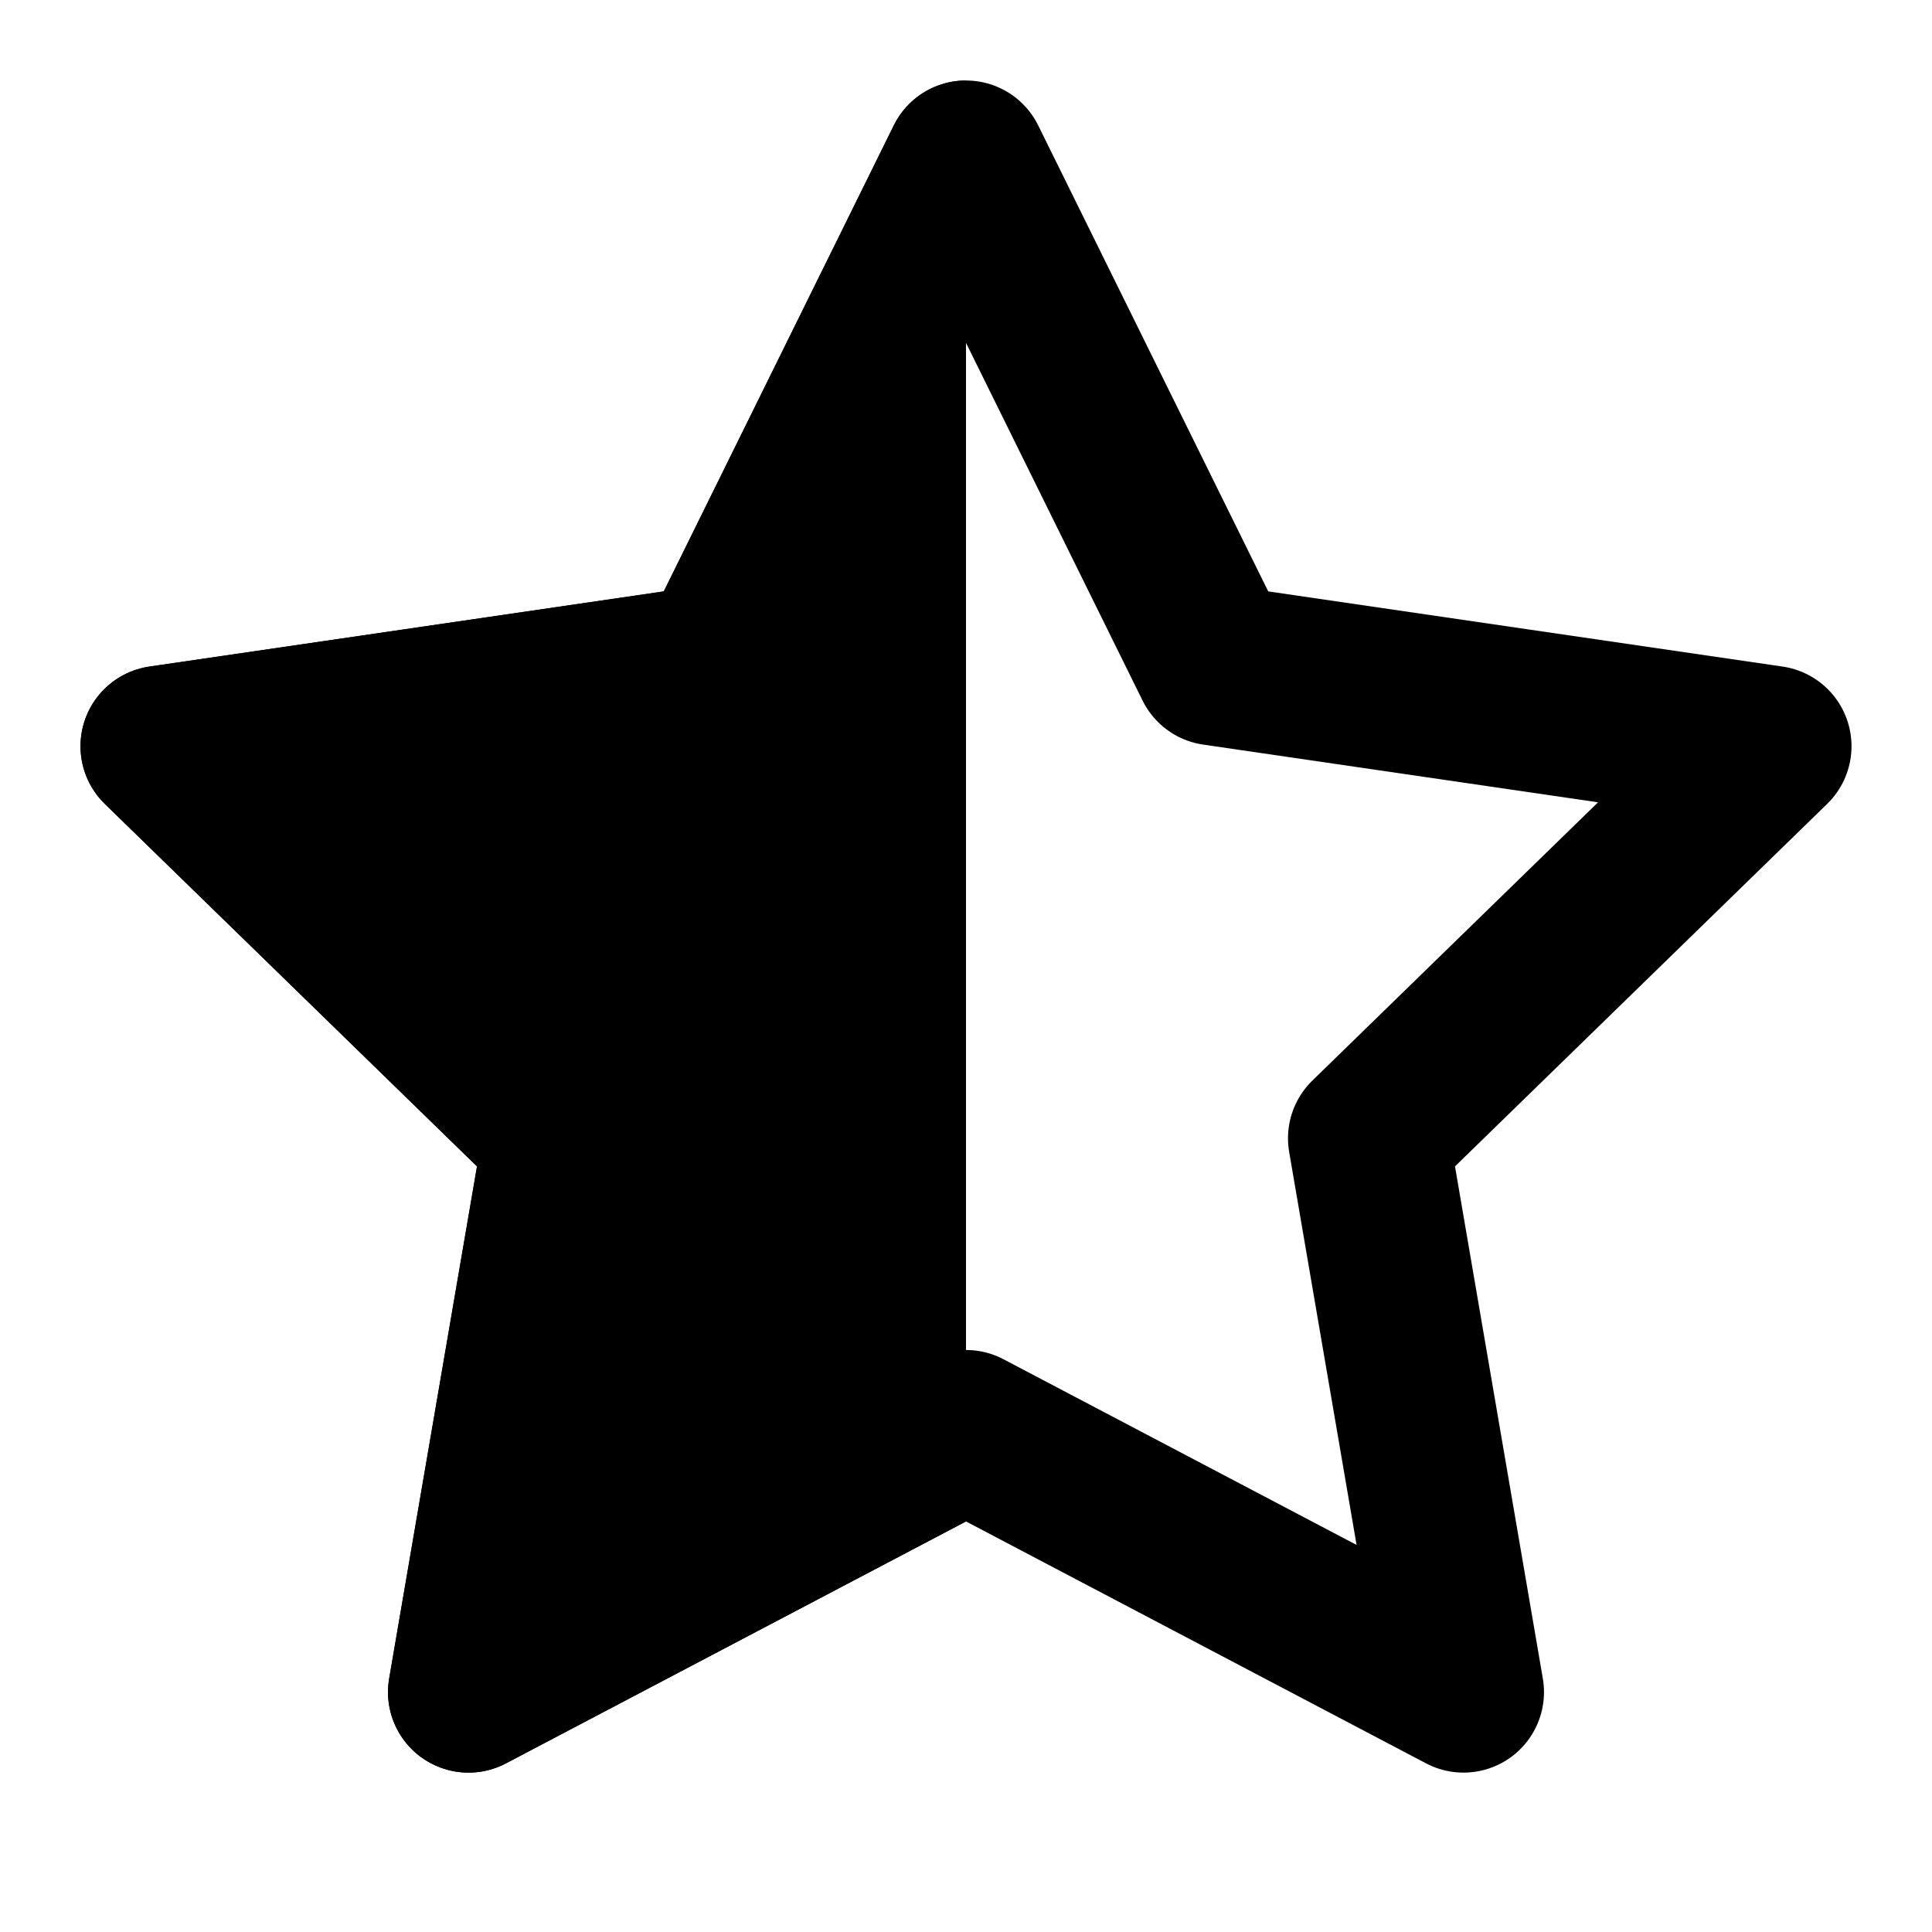
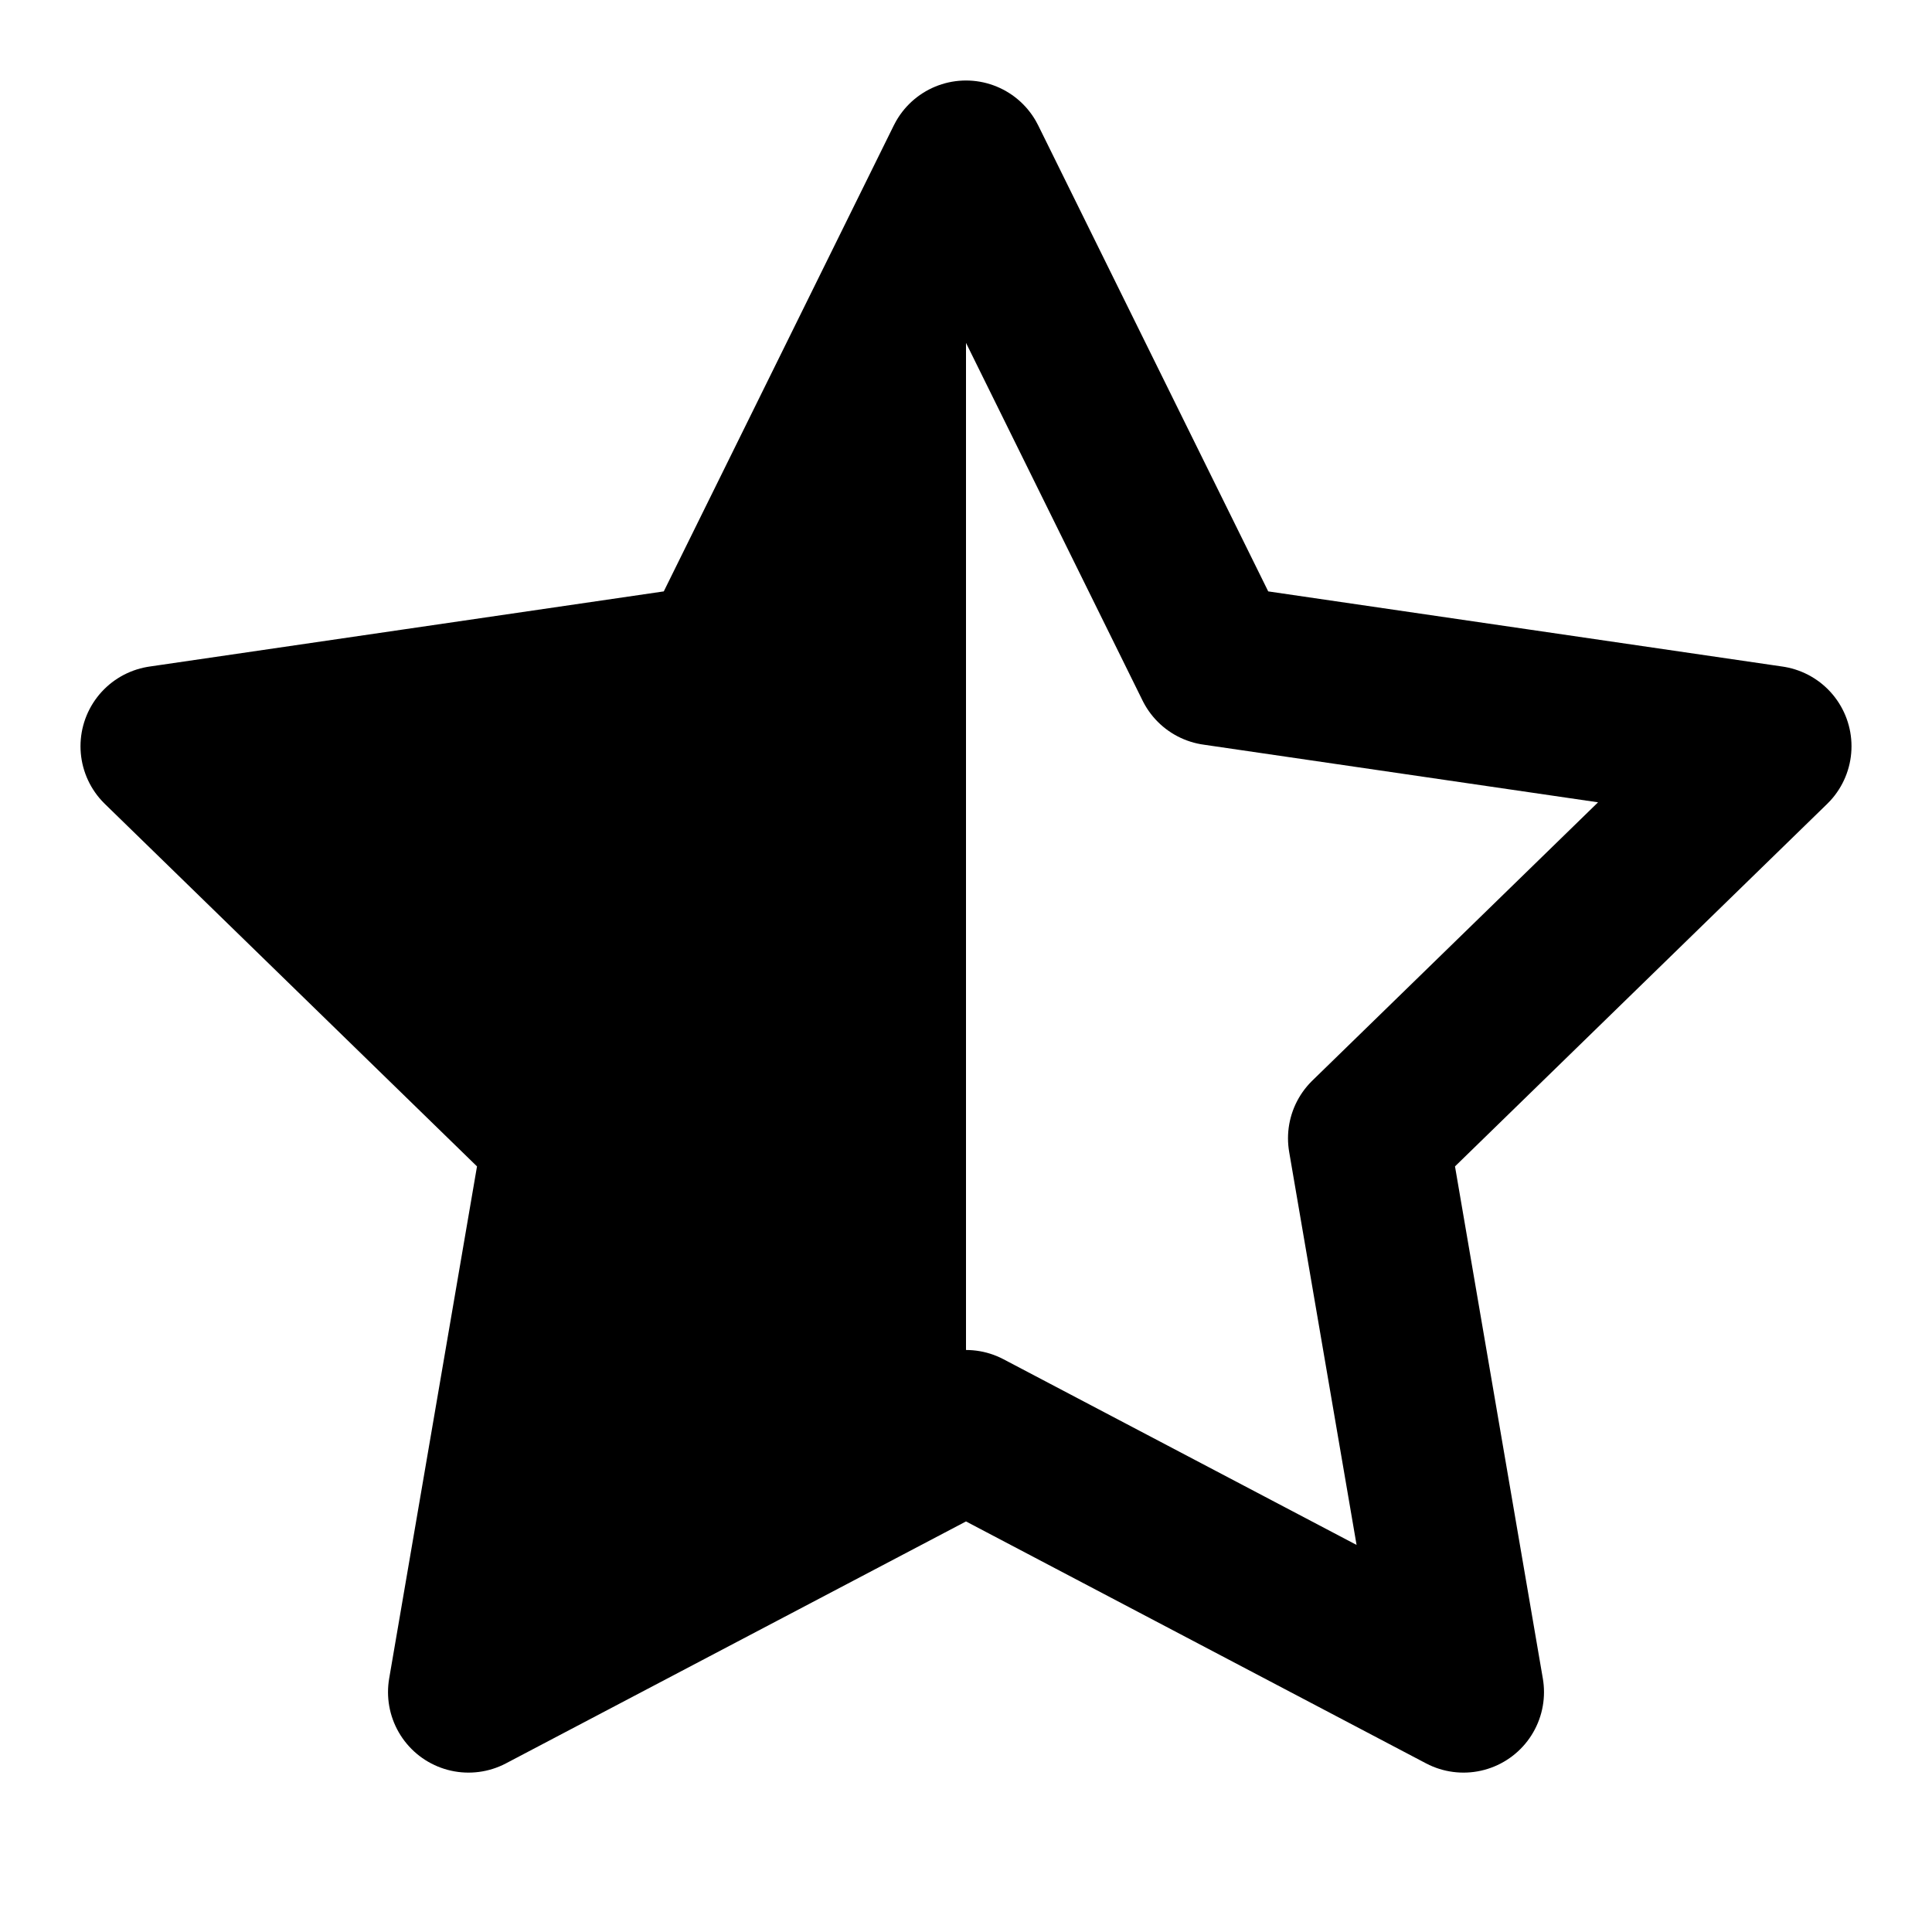
<svg xmlns="http://www.w3.org/2000/svg" width="24" height="24" viewBox="0 0 24 24" fill="currentColor" stroke="currentColor" stroke-width="2" stroke-linecap="round" stroke-linejoin="round">
-   <defs>
-     <clipPath id="half">
-       <rect x="0" y="0" width="12" height="24" />
-     </clipPath>
-   </defs>
-   <polygon points="12 2 15.09 8.26 22 9.27 17 14.14             18.18 21.02 12 17.77 5.82 21.02             7 14.14 2 9.27 8.91 8.26 12 2" clip-path="url(#half)" fill="currentColor" />
-   <polygon points="12 2 15.09 8.26 22 9.27 17 14.14             18.18 21.02 12 17.77 5.82 21.02             7 14.14 2 9.27 8.91 8.26 12 2" fill="none" stroke="currentColor" />
+   <polygon points="12 2 8.91 8.26 2 9.27 7 14.14 5.82 21.02 12 17.77 12 2" fill="currentColor" stroke="none" />
+   <polygon points="12 2 15.09 8.26 22 9.27 17 14.14             18.18 21.02 12 17.77 5.82 21.02             7 14.14 2 9.27 8.91 8.26 12 2" style="fill: none !important" />
</svg>
